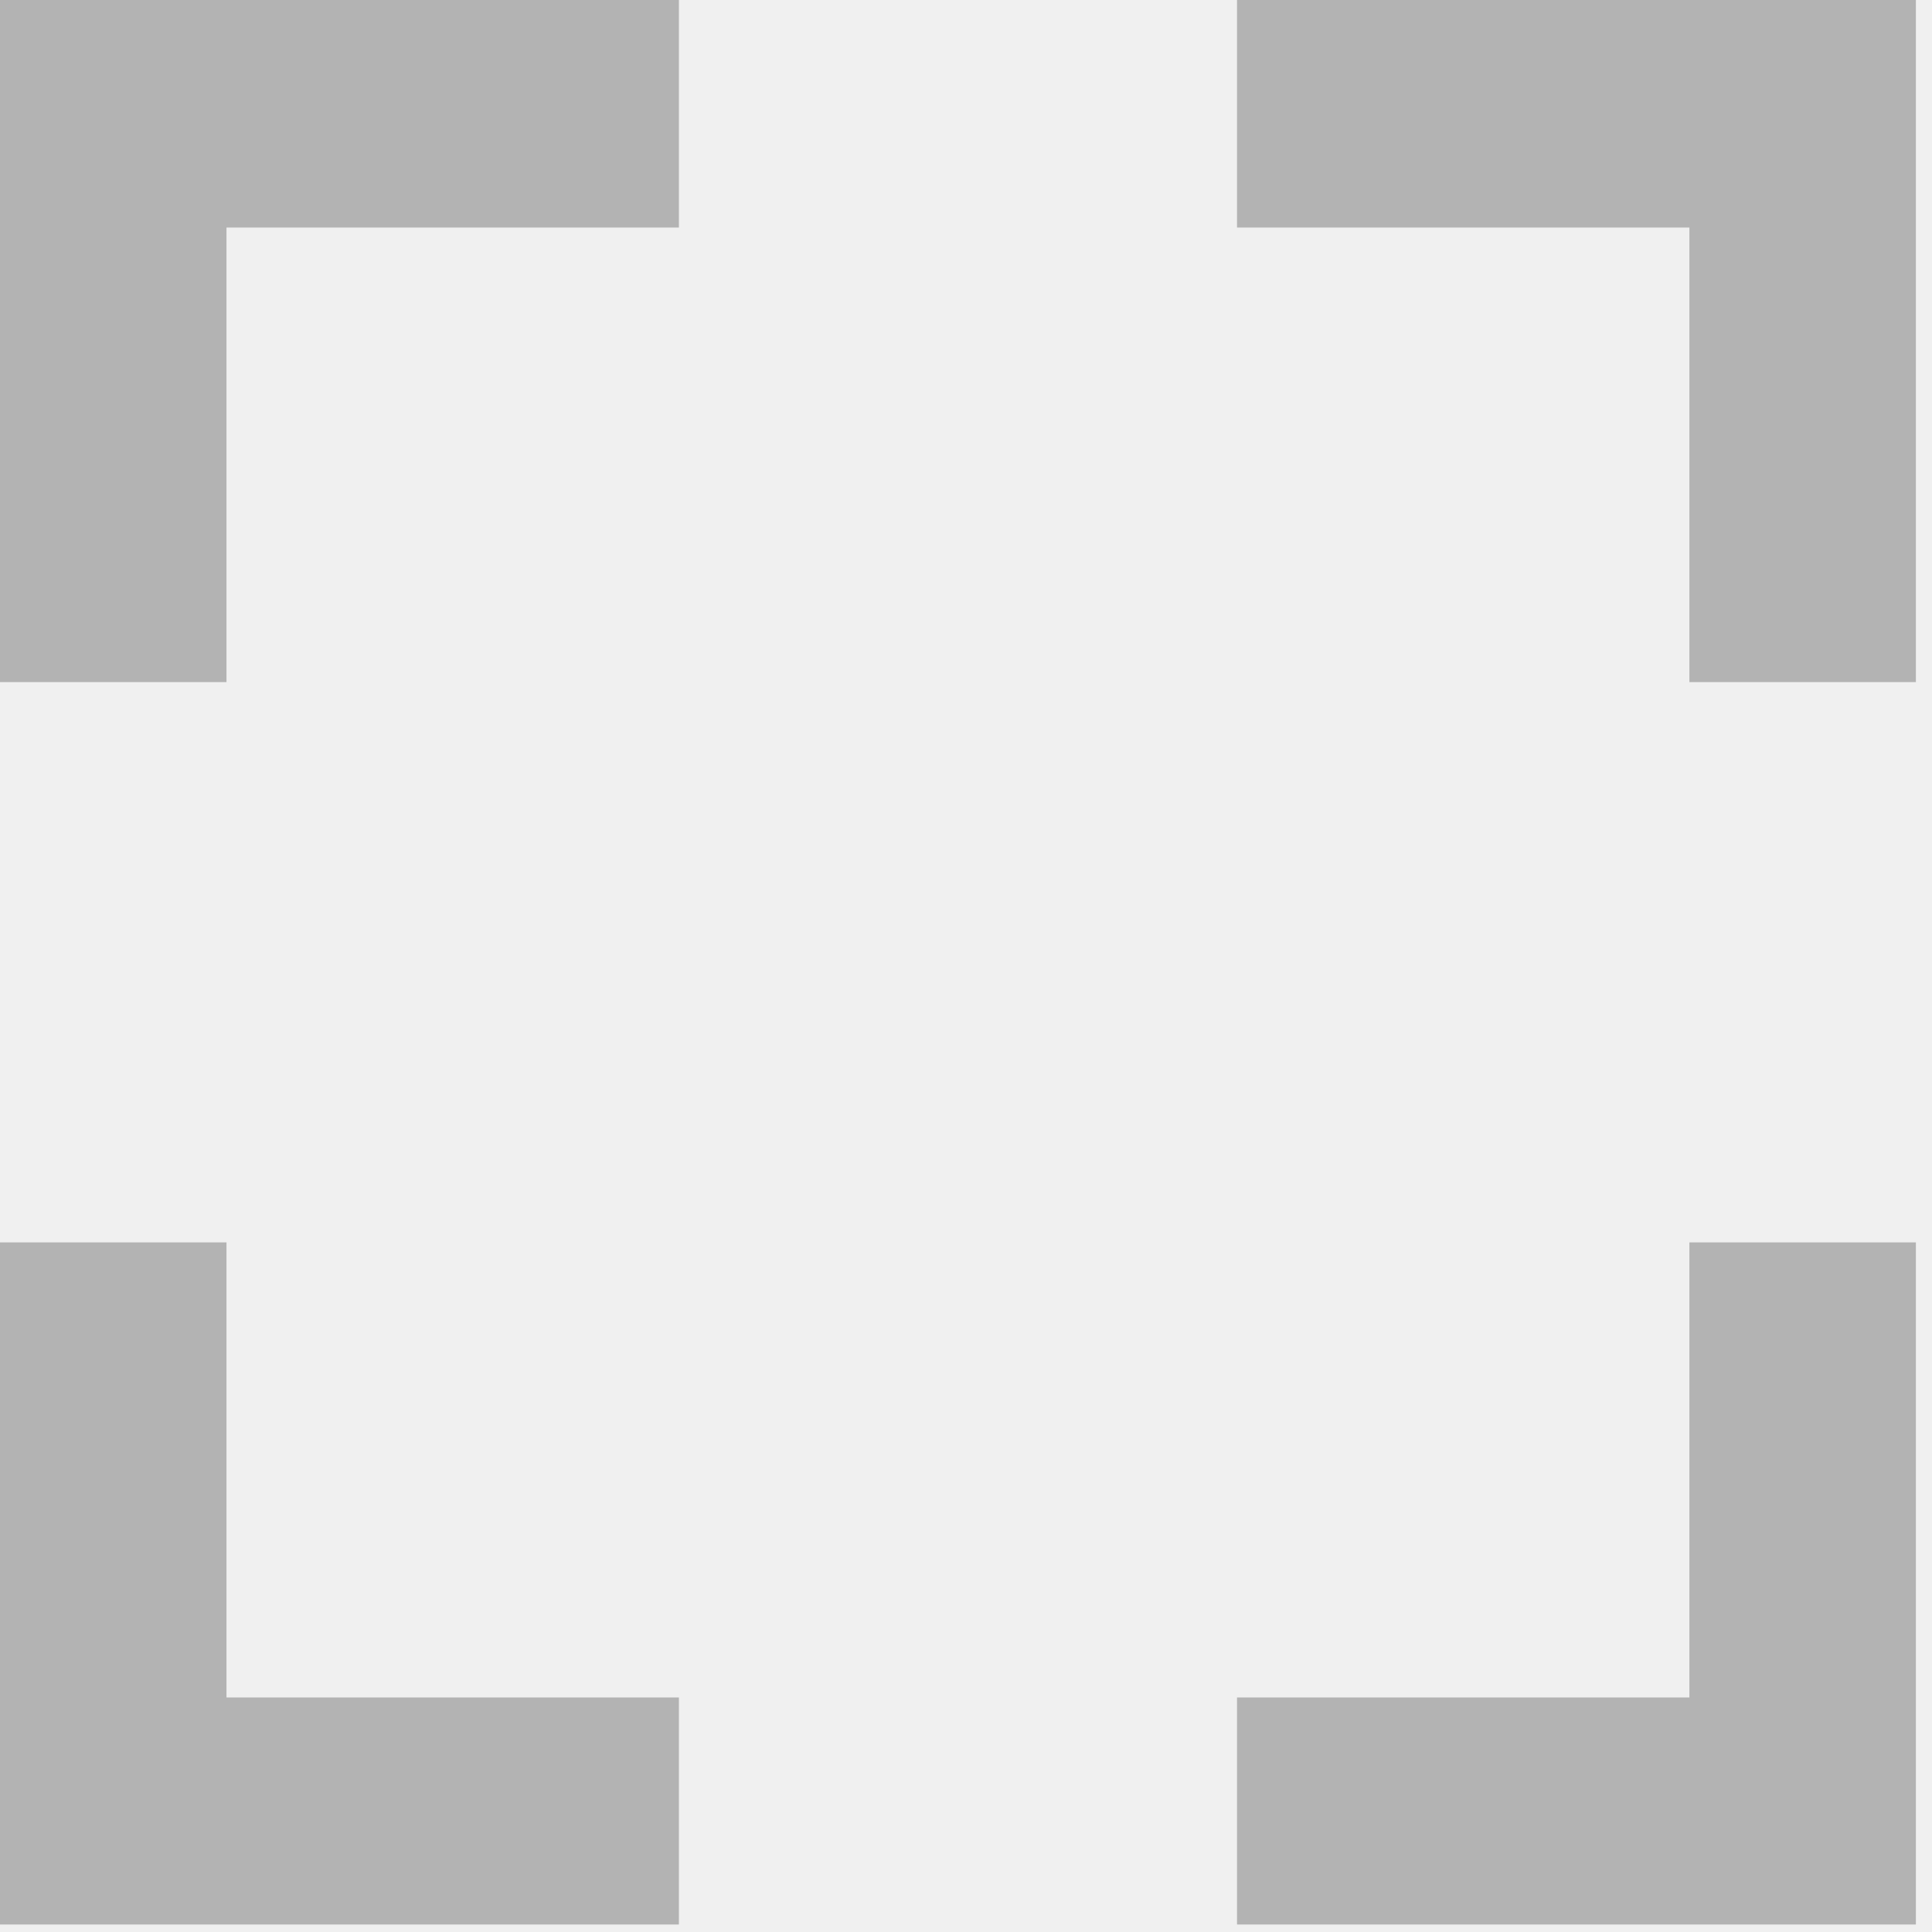
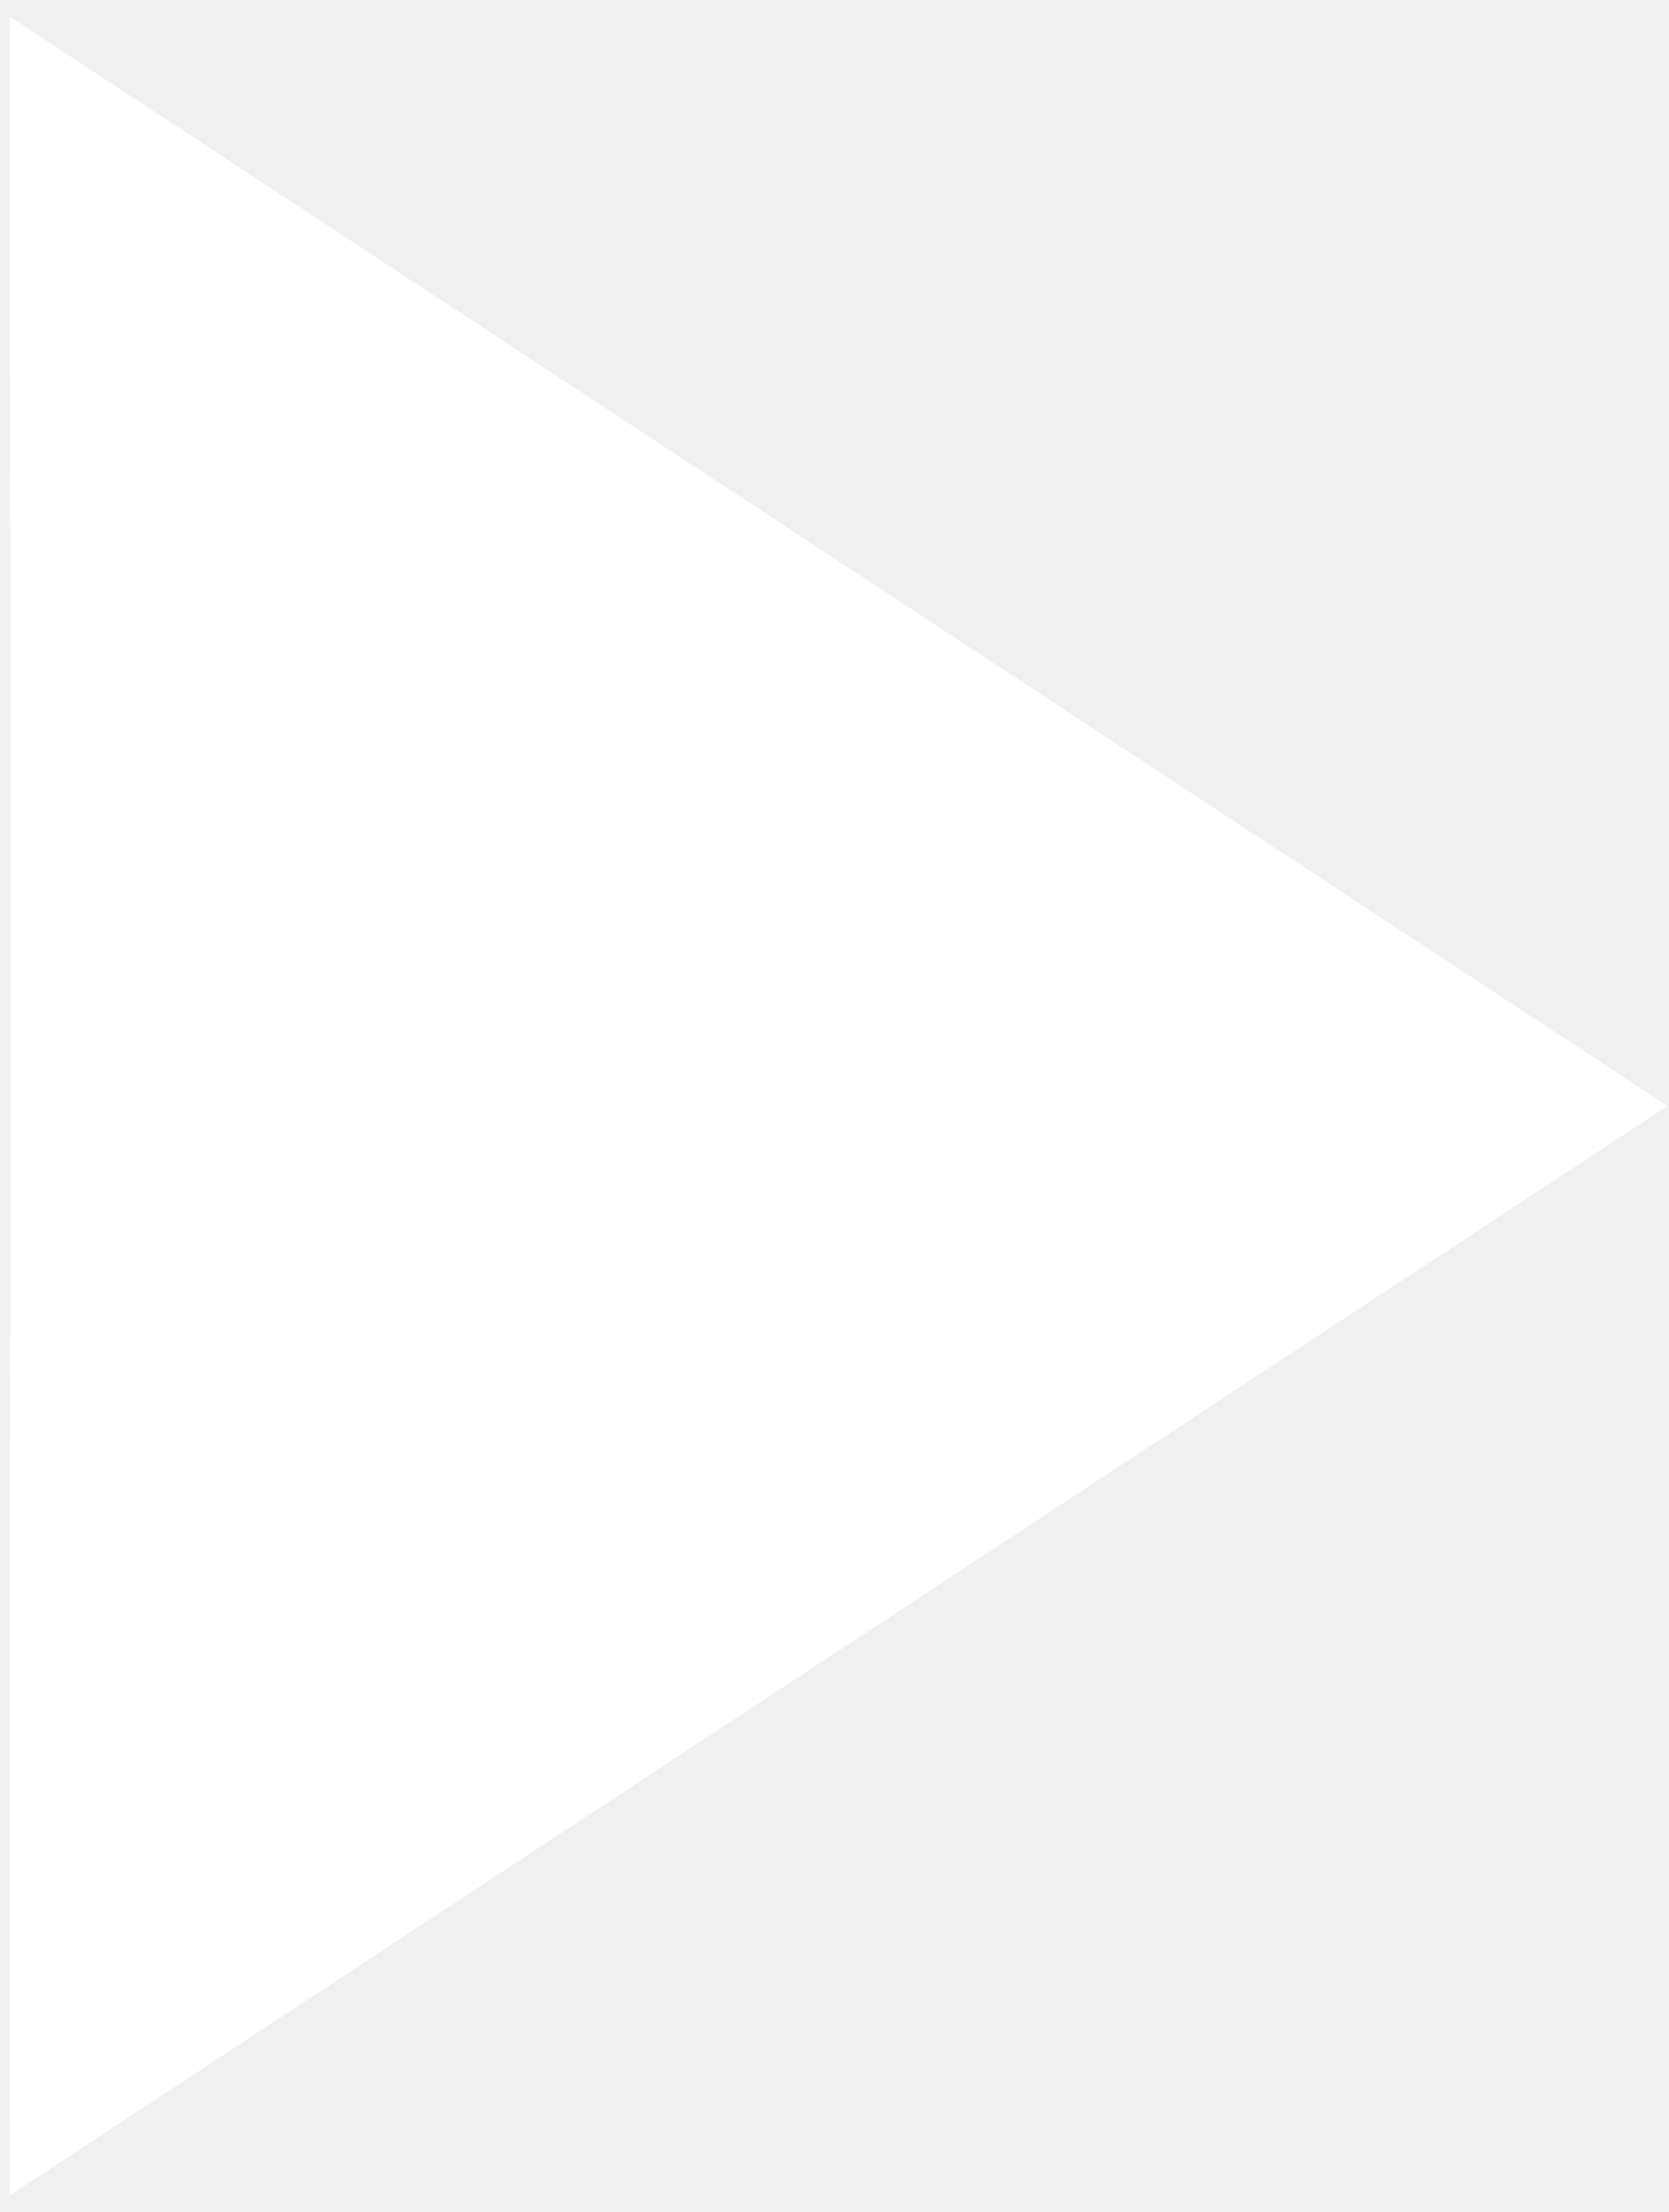
- <svg xmlns="http://www.w3.org/2000/svg" width="35" height="35" viewBox="0 0 35 35" fill="none">
-   <path d="M30.605 30.751H22.41V34.864H34.708V22.507H30.605V30.751Z" fill="#B3B3B3" />
-   <path d="M4.103 22.507H0V34.864H12.299V30.751H4.103V22.507Z" fill="#B3B3B3" />
-   <path d="M0 12.357H4.103V4.122H12.299V0H0V12.357Z" fill="#B3B3B3" />
-   <path d="M22.41 0V4.122H30.605V12.357H34.708V0H22.41Z" fill="#B3B3B3" />
+ <svg xmlns="http://www.w3.org/2000/svg" width="92" height="122" viewBox="0 0 92 122" fill="none">
+   <path d="M91.954 61L0.528 0.912C0.646 91.498 0.528 47.05 0.528 121.088L91.954 61Z" fill="white" />
</svg>
